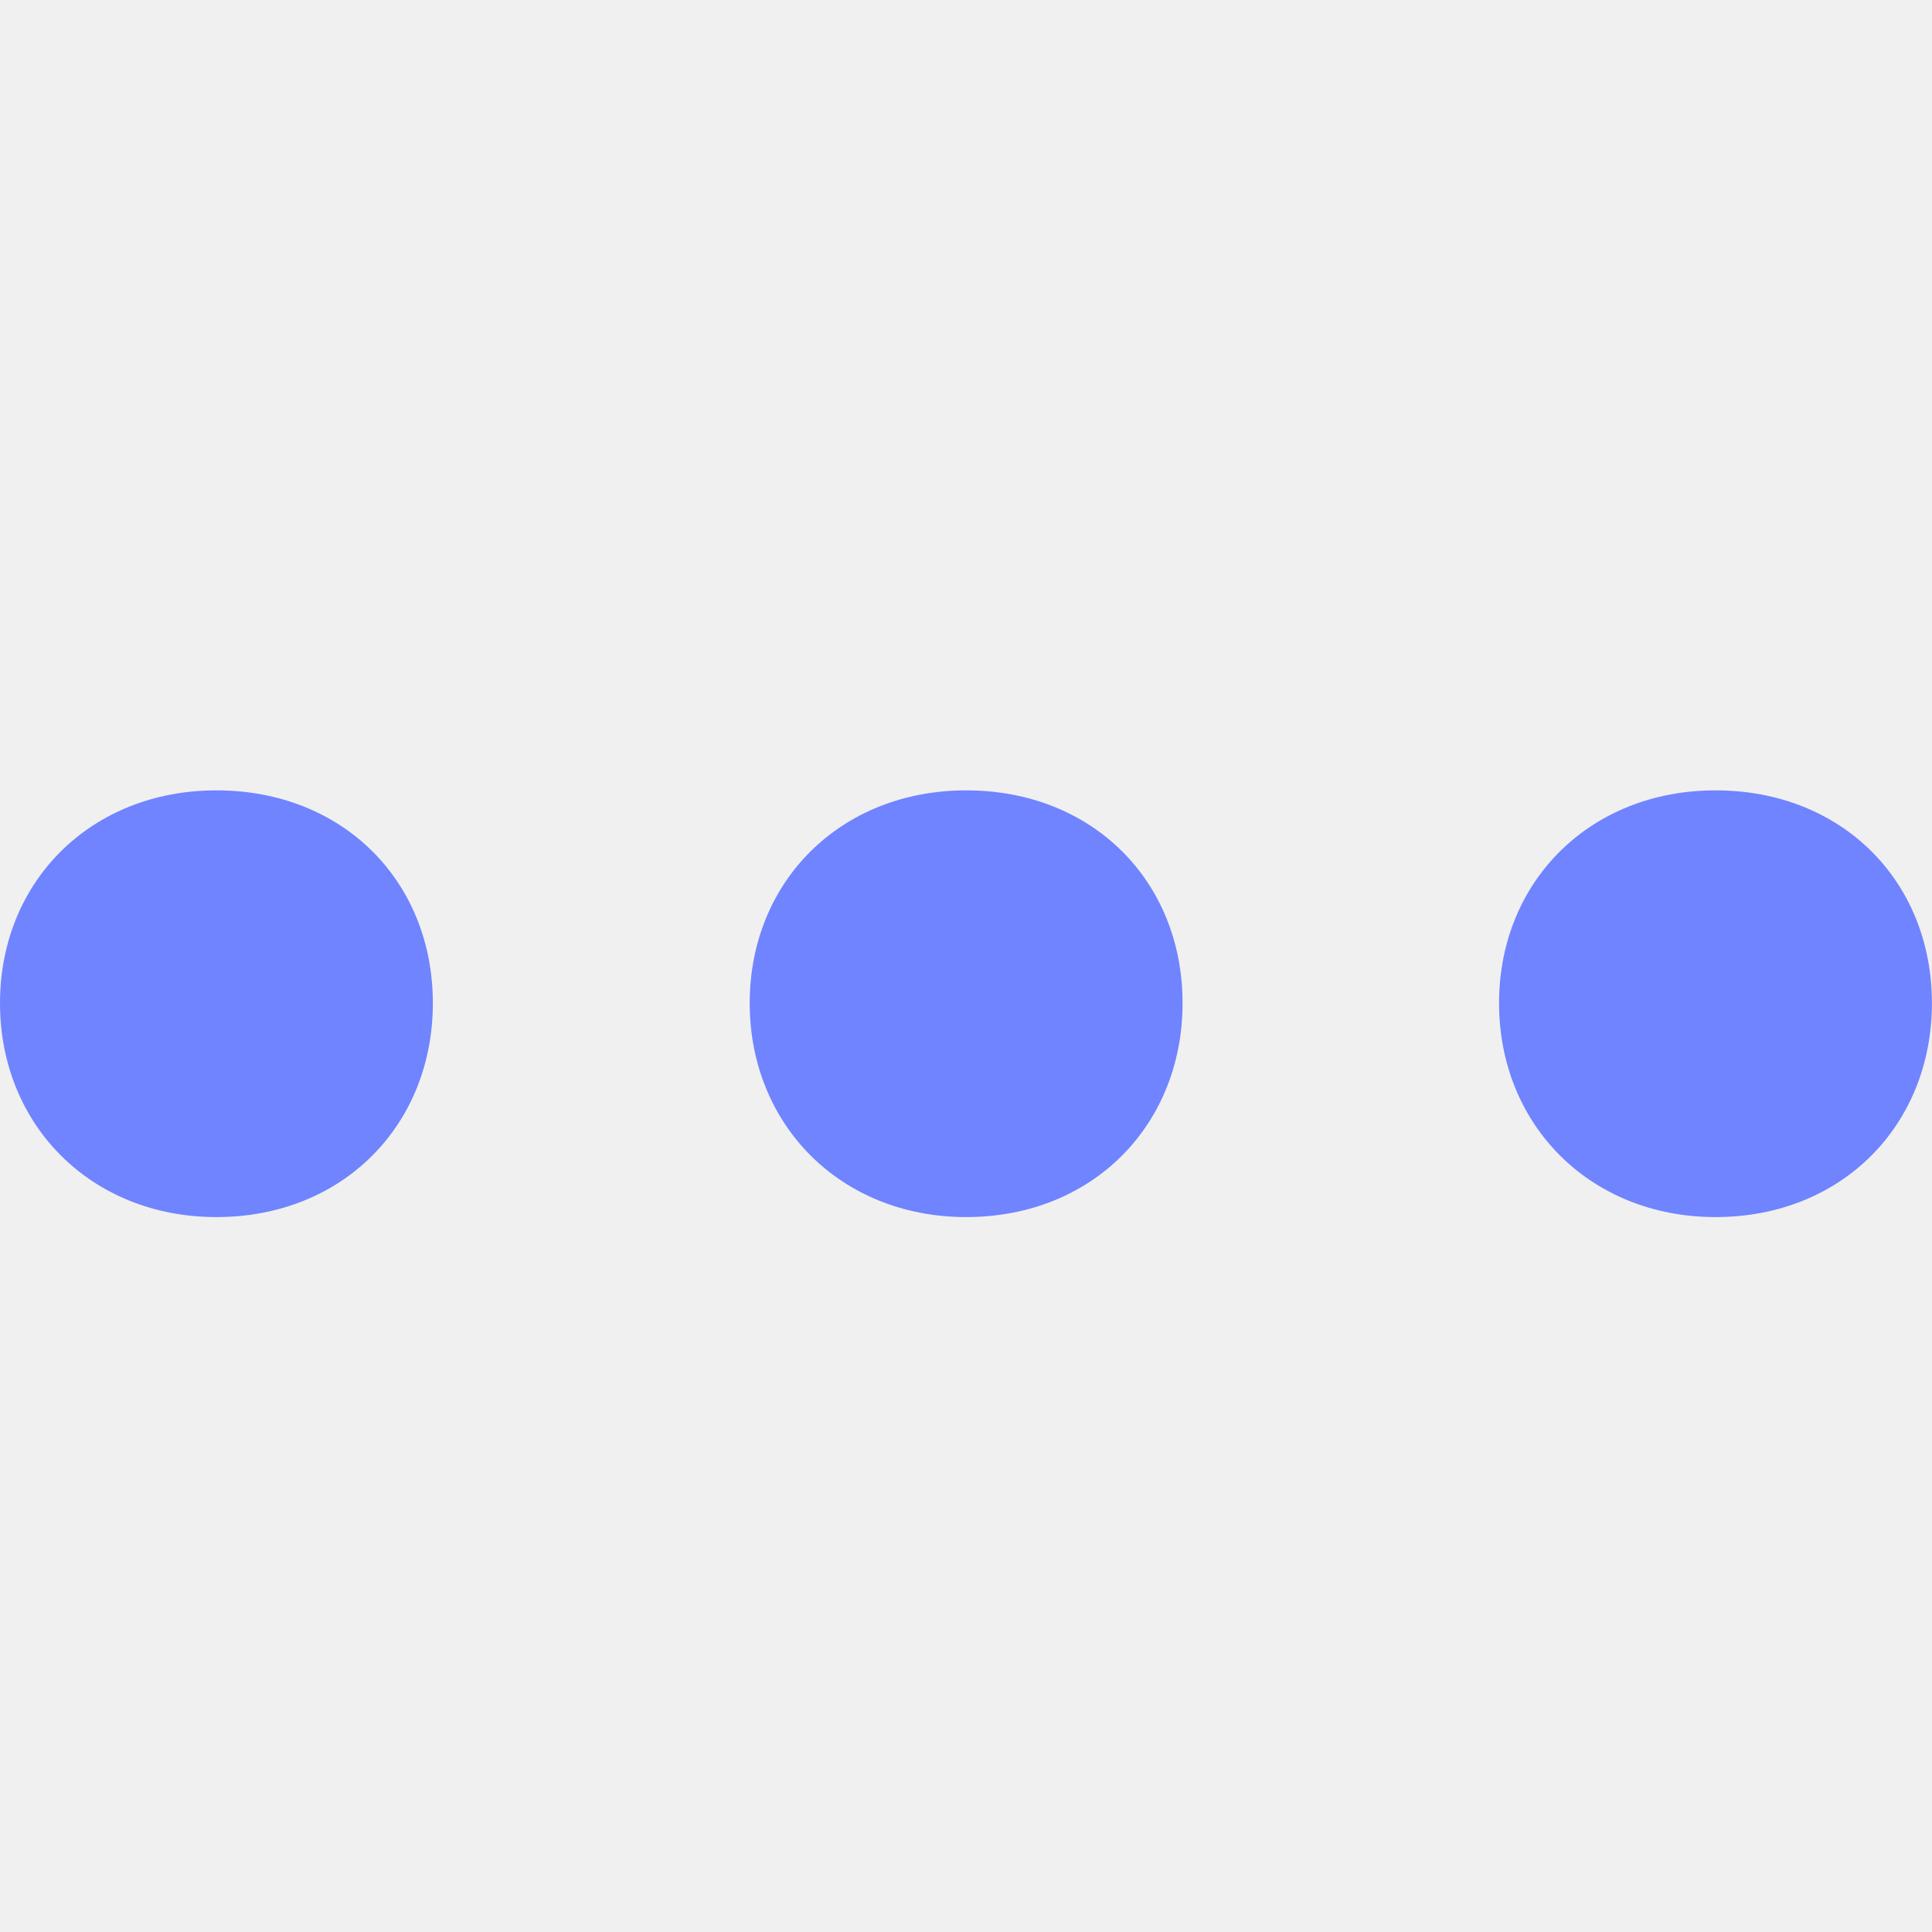
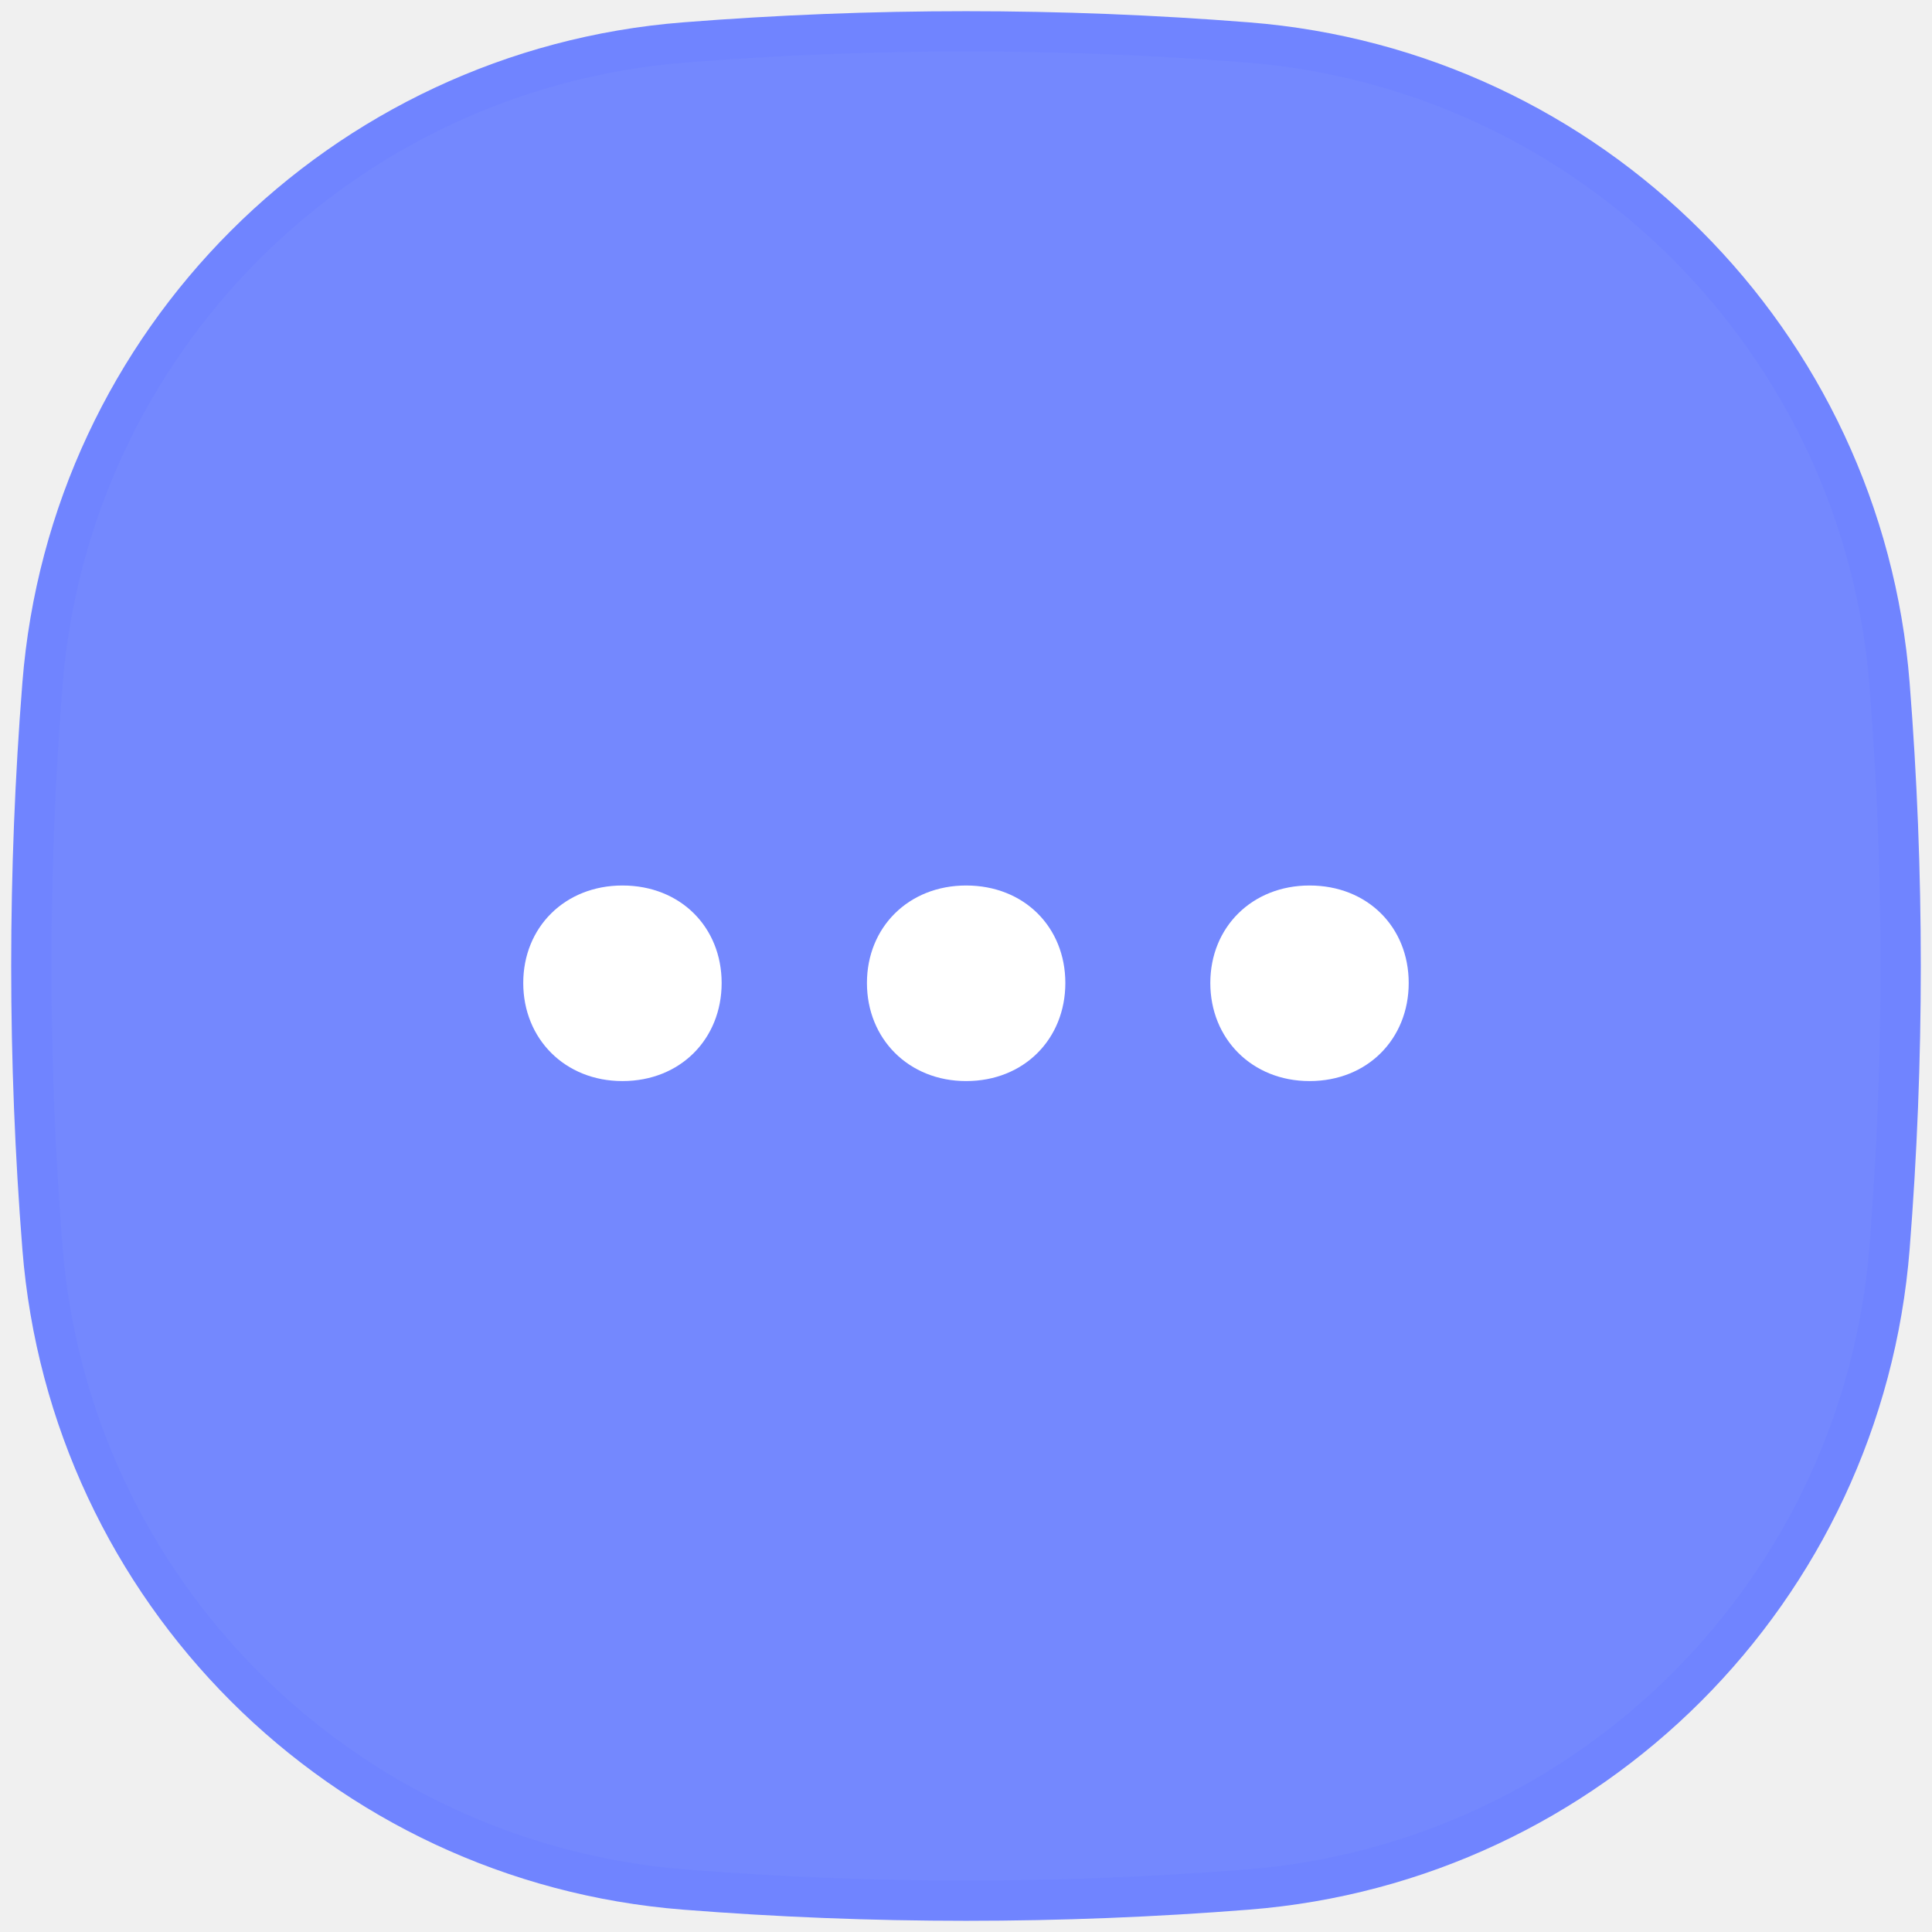
- <svg xmlns="http://www.w3.org/2000/svg" width="22" height="22" viewBox="0 0 22 22" fill="none">
-   <path d="M19.535 13.859C18.107 13.859 17.07 12.809 17.07 11.423C17.07 10.036 18.107 9 19.535 9C20.977 9 21.999 10.036 21.999 11.423C21.999 12.809 20.977 13.859 19.535 13.859Z" fill="#7084FF" />
-   <path d="M11.002 13.859C9.573 13.859 8.537 12.809 8.537 11.423C8.537 10.036 9.573 9 11.002 9C12.444 9 13.466 10.036 13.466 11.423C13.466 12.809 12.444 13.859 11.002 13.859Z" fill="#7084FF" />
-   <path d="M2.464 13.859C1.036 13.859 0 12.809 0 11.423C0 10.036 1.036 9 2.464 9C3.907 9 4.929 10.036 4.929 11.423C4.929 12.809 3.907 13.859 2.464 13.859Z" fill="#7084FF" />
+ <svg xmlns="http://www.w3.org/2000/svg" width="48" height="48" viewBox="0 0 48 48" fill="none">
+   <path d="M1.054 17.006C1.726 8.49 8.49 1.726 17.006 1.054C21.661 0.686 26.339 0.686 30.994 1.054C39.51 1.726 46.274 8.49 46.946 17.006C47.314 21.661 47.314 26.339 46.946 30.994C46.274 39.51 39.51 46.274 30.994 46.946C26.339 47.314 21.661 47.314 17.006 46.946C8.49 46.274 1.726 39.51 1.054 30.994C0.686 26.339 0.686 21.661 1.054 17.006Z" fill="#7084FF" fill-opacity="0.96" stroke="#7084FF" />
+   <path d="M32.535 26.859C31.107 26.859 30.07 25.809 30.07 24.422C30.07 23.036 31.107 22 32.535 22C33.977 22 34.999 23.036 34.999 24.422C34.999 25.809 33.977 26.859 32.535 26.859Z" fill="white" />
+   <path d="M24.003 26.859C22.575 26.859 21.539 25.809 21.539 24.422C21.539 23.036 22.575 22 24.003 22C25.446 22 26.468 23.036 26.468 24.422C26.468 25.809 25.446 26.859 24.003 26.859Z" fill="white" />
+   <path d="M15.464 26.859C14.036 26.859 13 25.809 13 24.422C13 23.036 14.036 22 15.464 22C16.907 22 17.929 23.036 17.929 24.422C17.929 25.809 16.907 26.859 15.464 26.859Z" fill="white" />
</svg>
